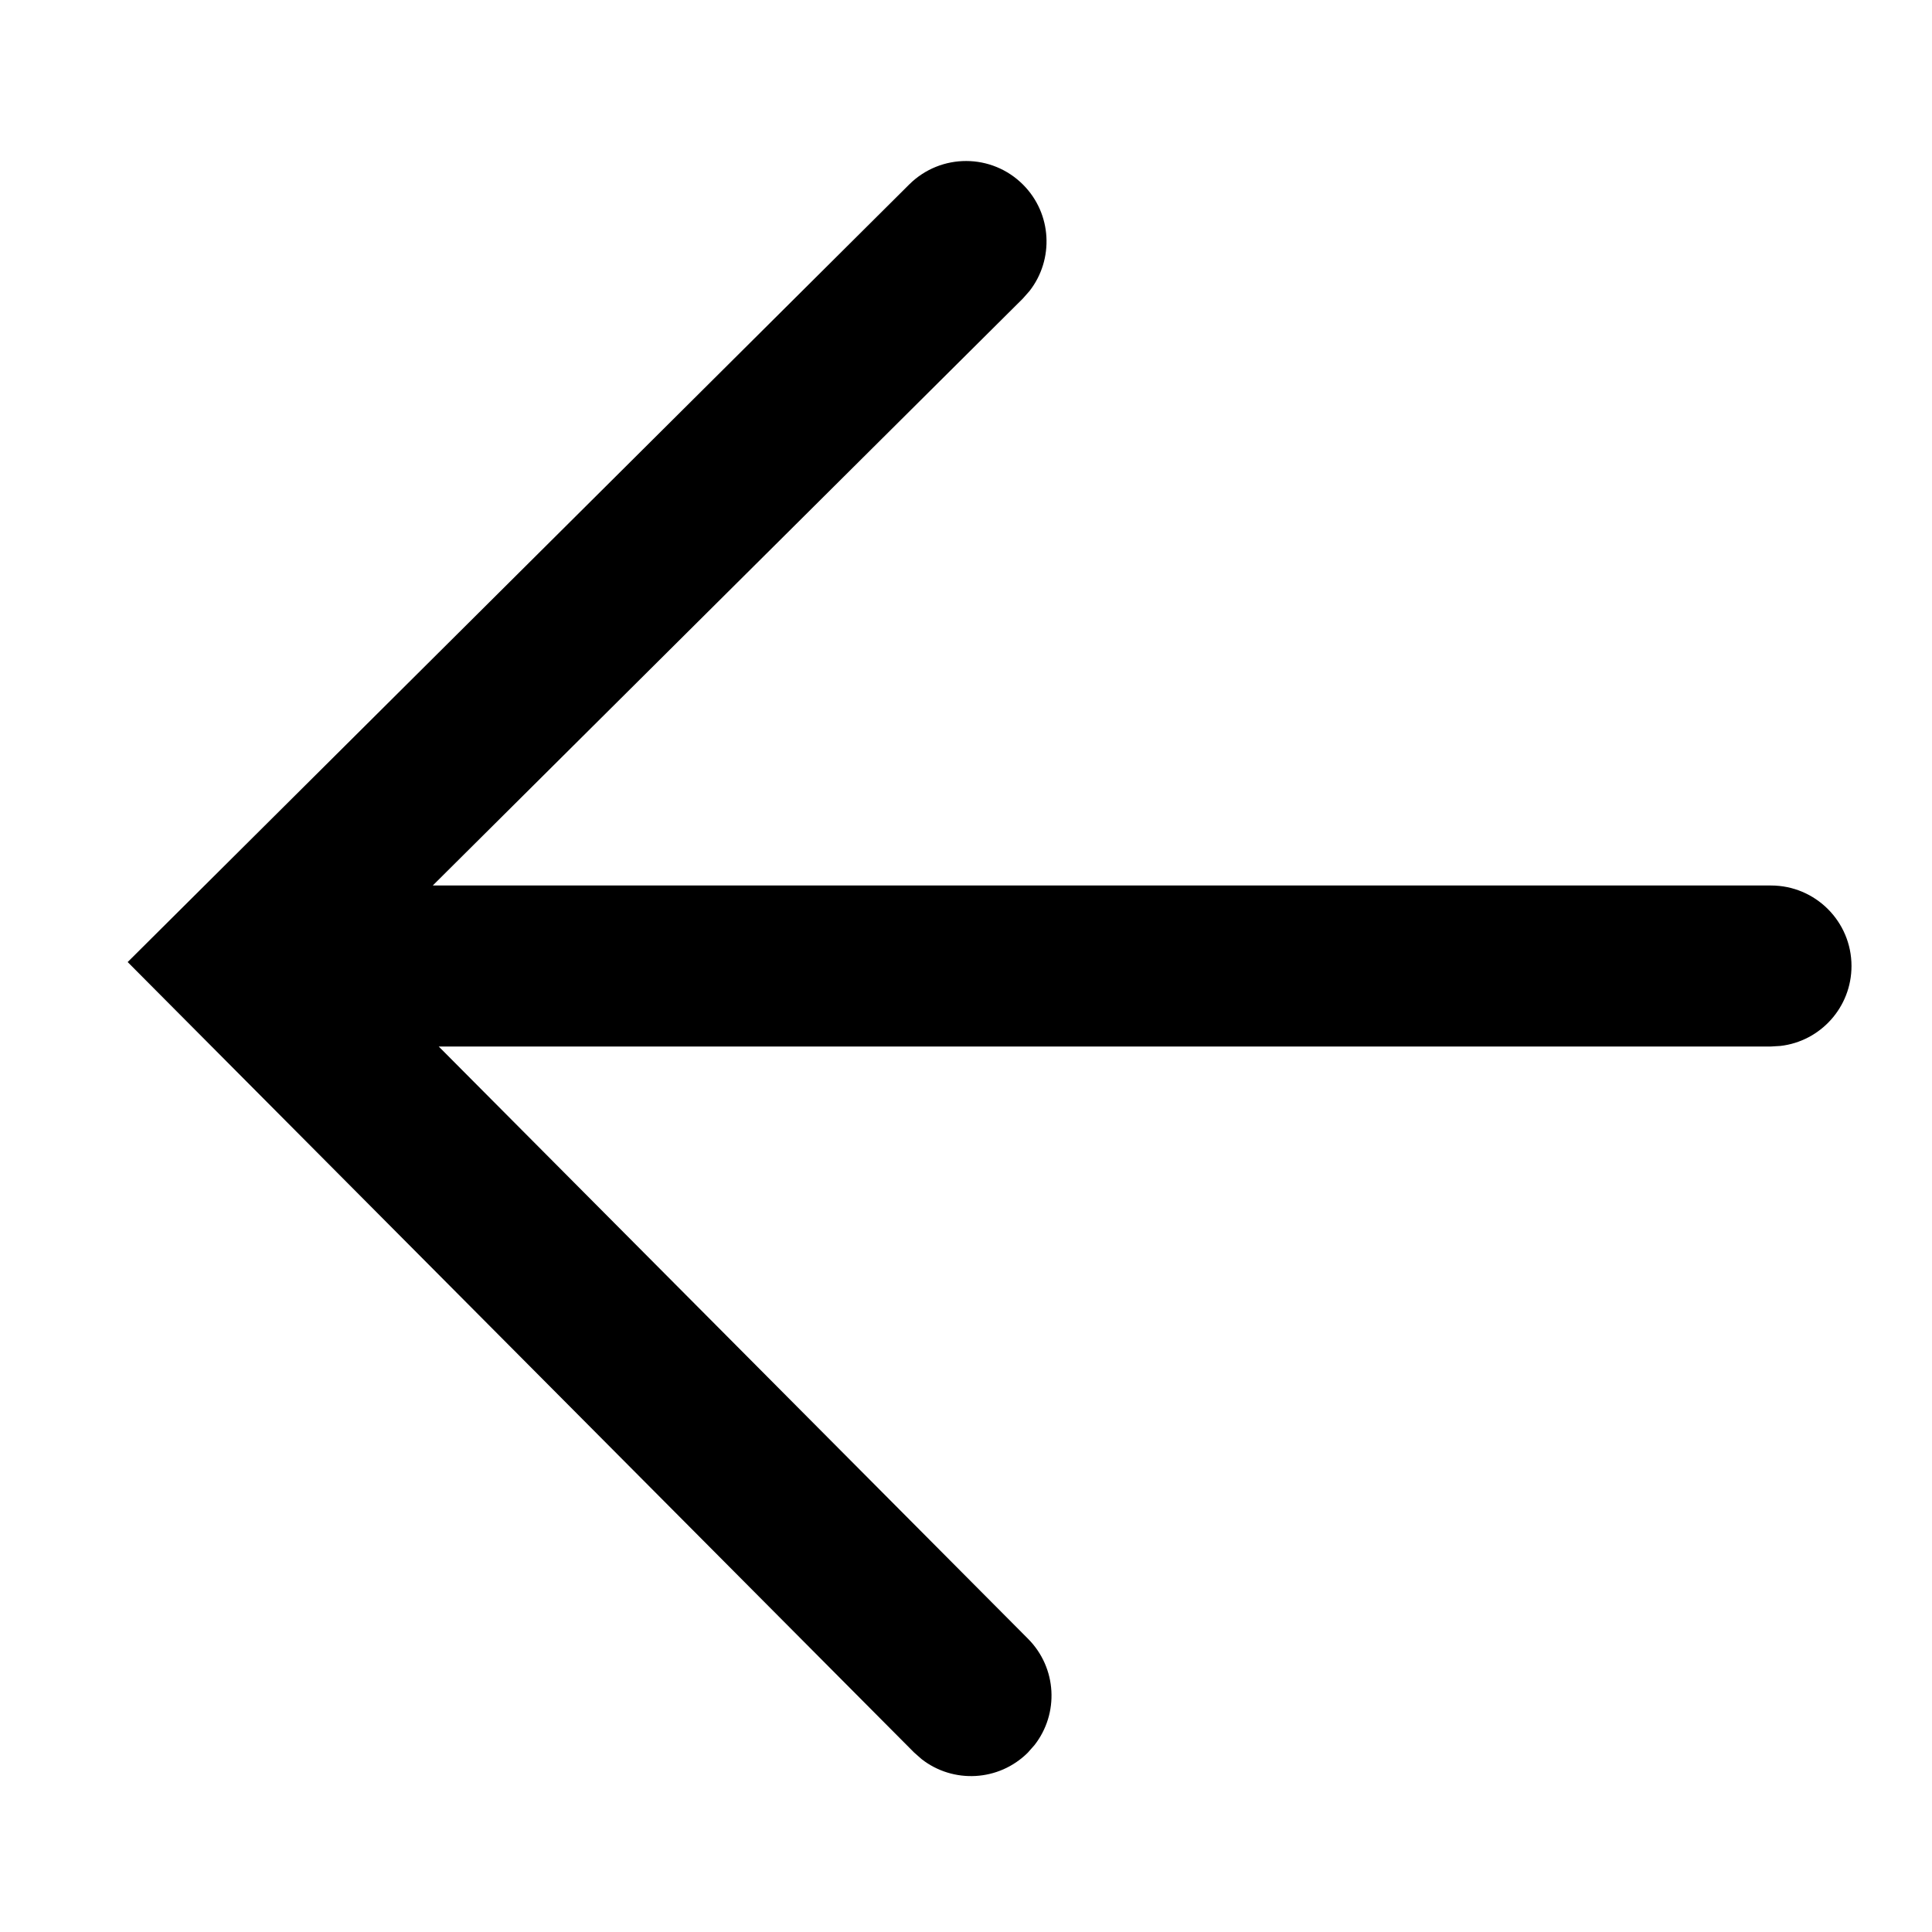
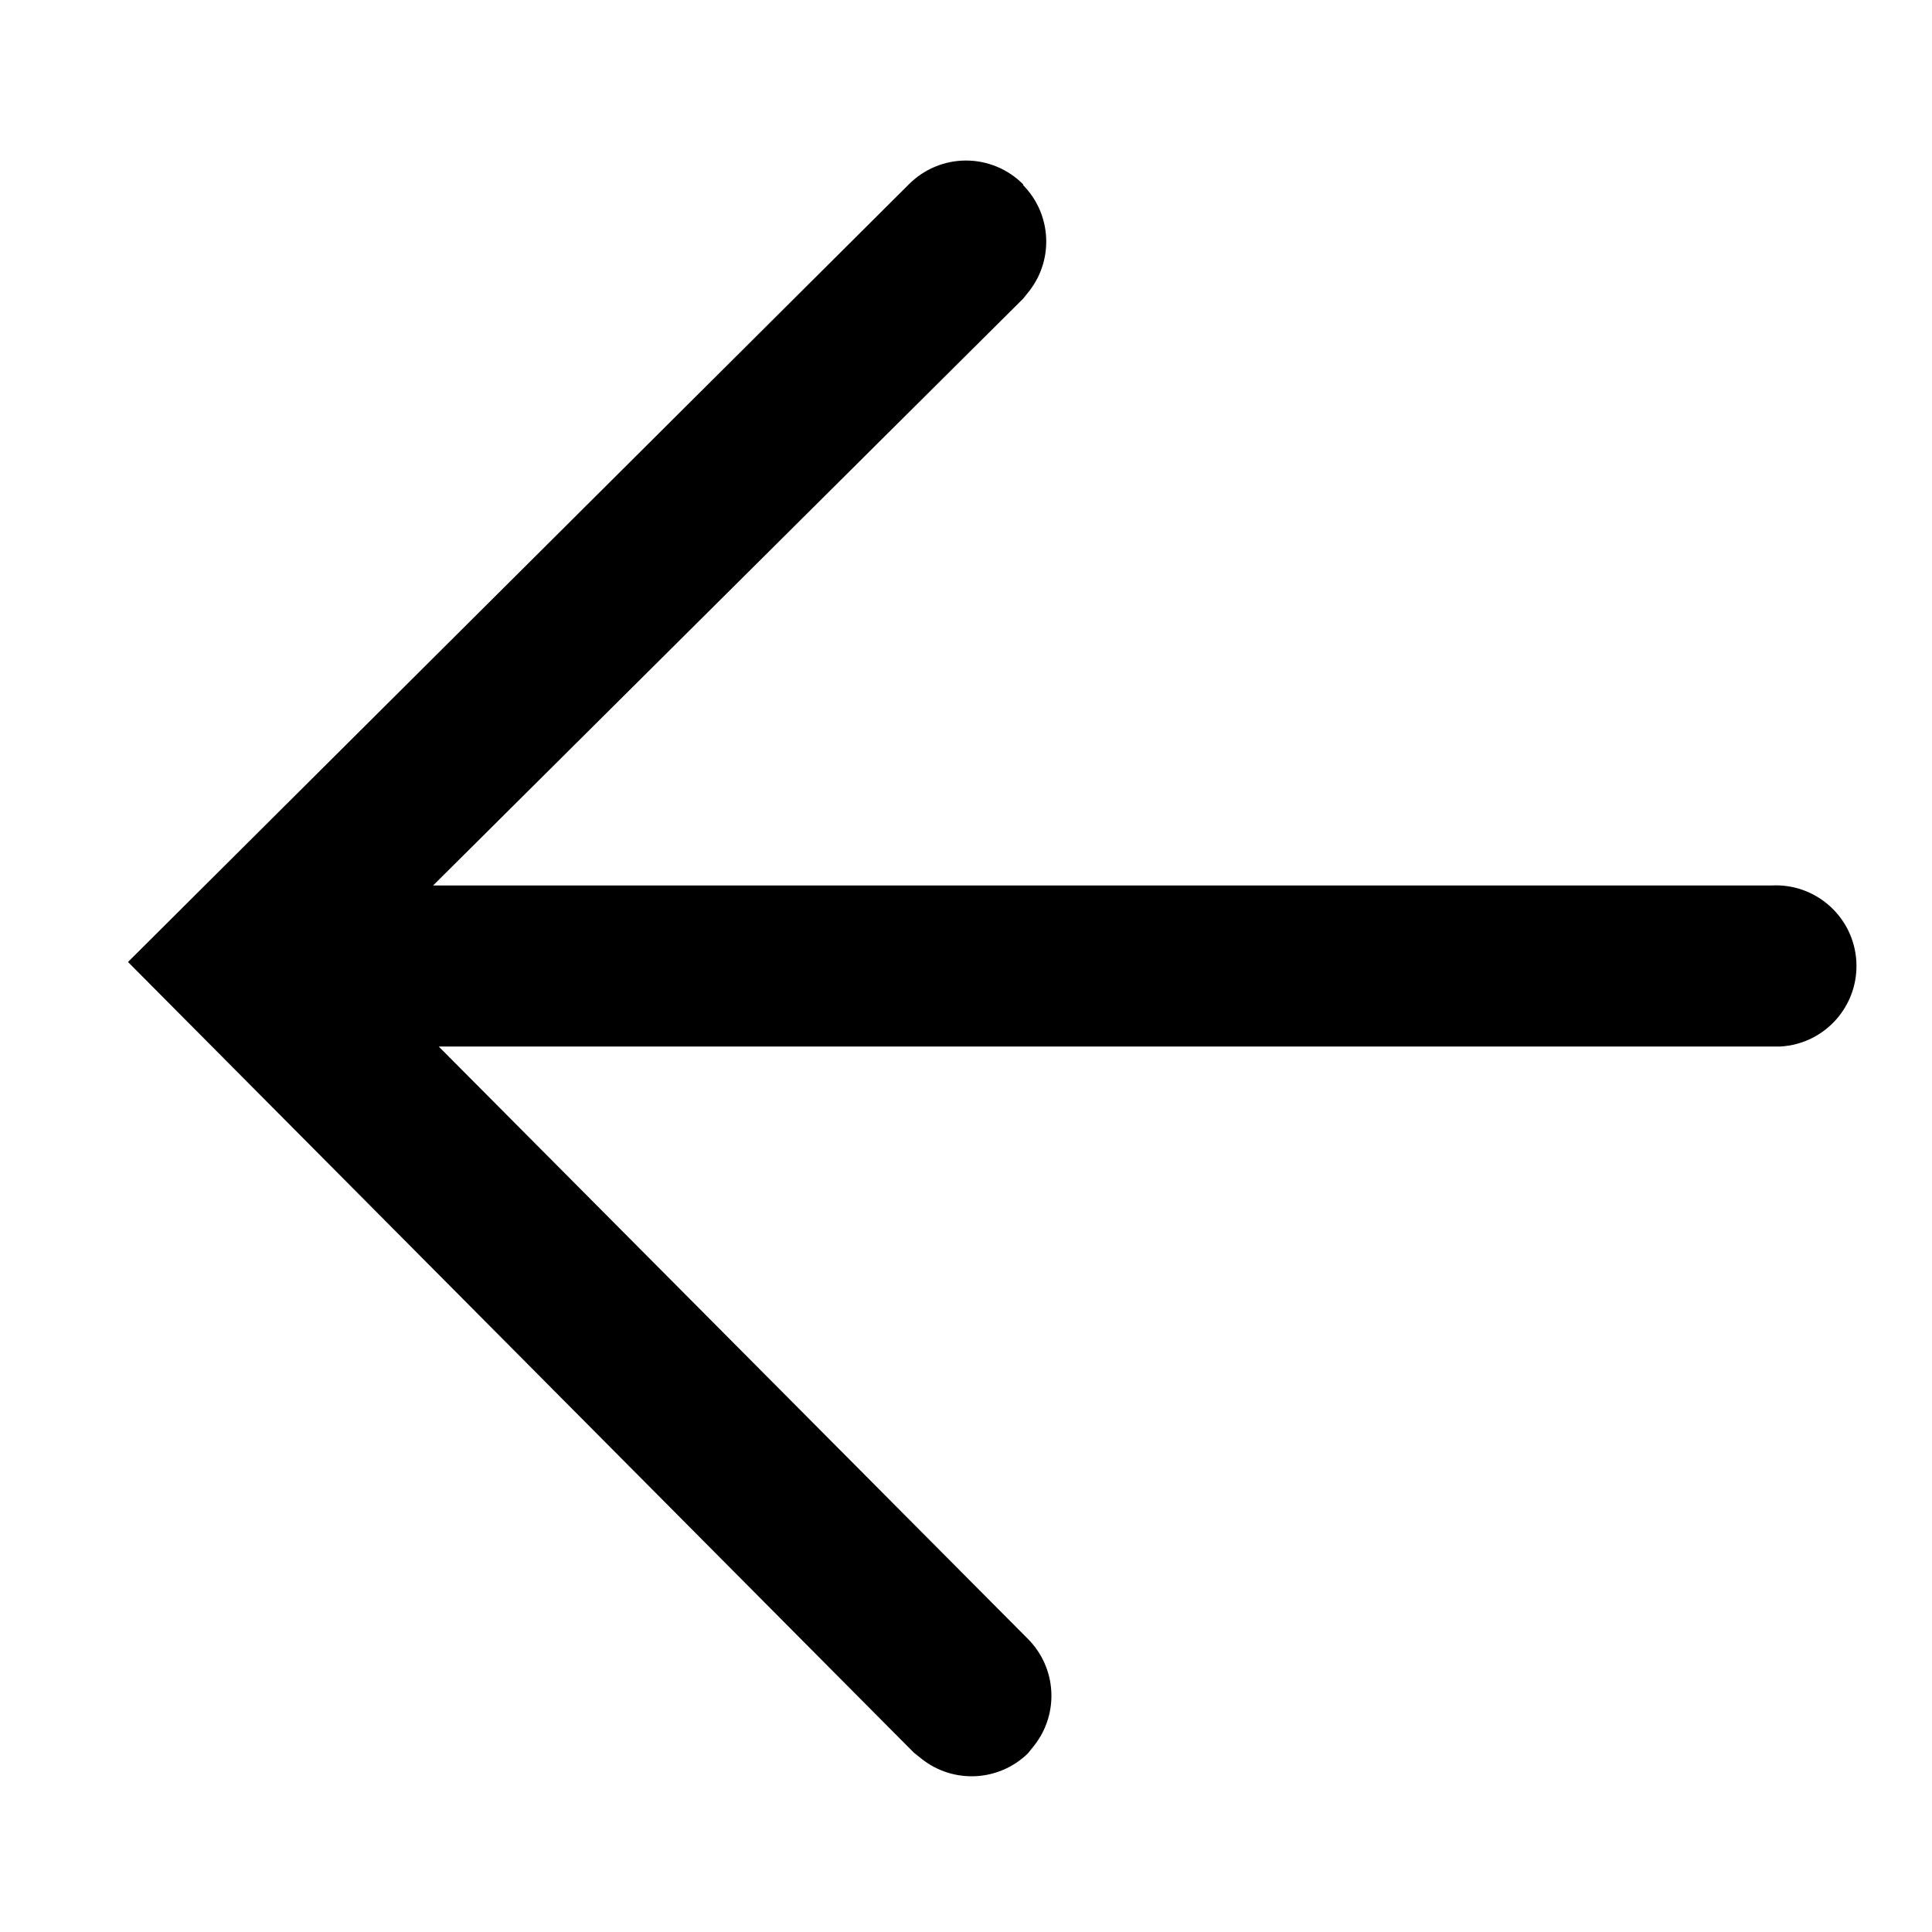
- <svg xmlns="http://www.w3.org/2000/svg" width="24px" height="24px" viewBox="0 0 24 24" version="1.1">
-   <g id="system-icon01" stroke="none" stroke-width="1" fill="none" fill-rule="evenodd">
-     <path d="M12.71,2.295 C13.069,2.656 13.095,3.223 12.789,3.615 L12.706,3.709 L5.376,11 L22,11 C22.552,11 23,11.448 23,12 C23,12.513 22.614,12.936 22.117,12.993 L22,13 L5.45,13 L12.771,20.358 C13.131,20.72 13.157,21.287 12.851,21.678 L12.768,21.772 C12.406,22.132 11.839,22.158 11.448,21.852 L11.354,21.769 L1.586,11.951 L11.295,2.291 C11.687,1.902 12.32,1.903 12.71,2.295 Z" id="Combined-Shape" fill="currentColor" fill-rule="nonzero" />
-   </g>
+ <svg xmlns="http://www.w3.org/2000/svg" viewBox="0 0 24 24">
+   <defs />
+   <path fill="currentColor" fill-rule="nonzero" d="M12.71 2.3a1 1 0 01.08 1.31l-.08.1L5.38 11H22a1 1 0 01.12 2H5.45l7.32 7.36a1 1 0 01.08 1.32l-.08.1a1 1 0 01-1.32.07l-.1-.08-9.76-9.82 9.7-9.66a1 1 0 011.42 0z" />
</svg>
